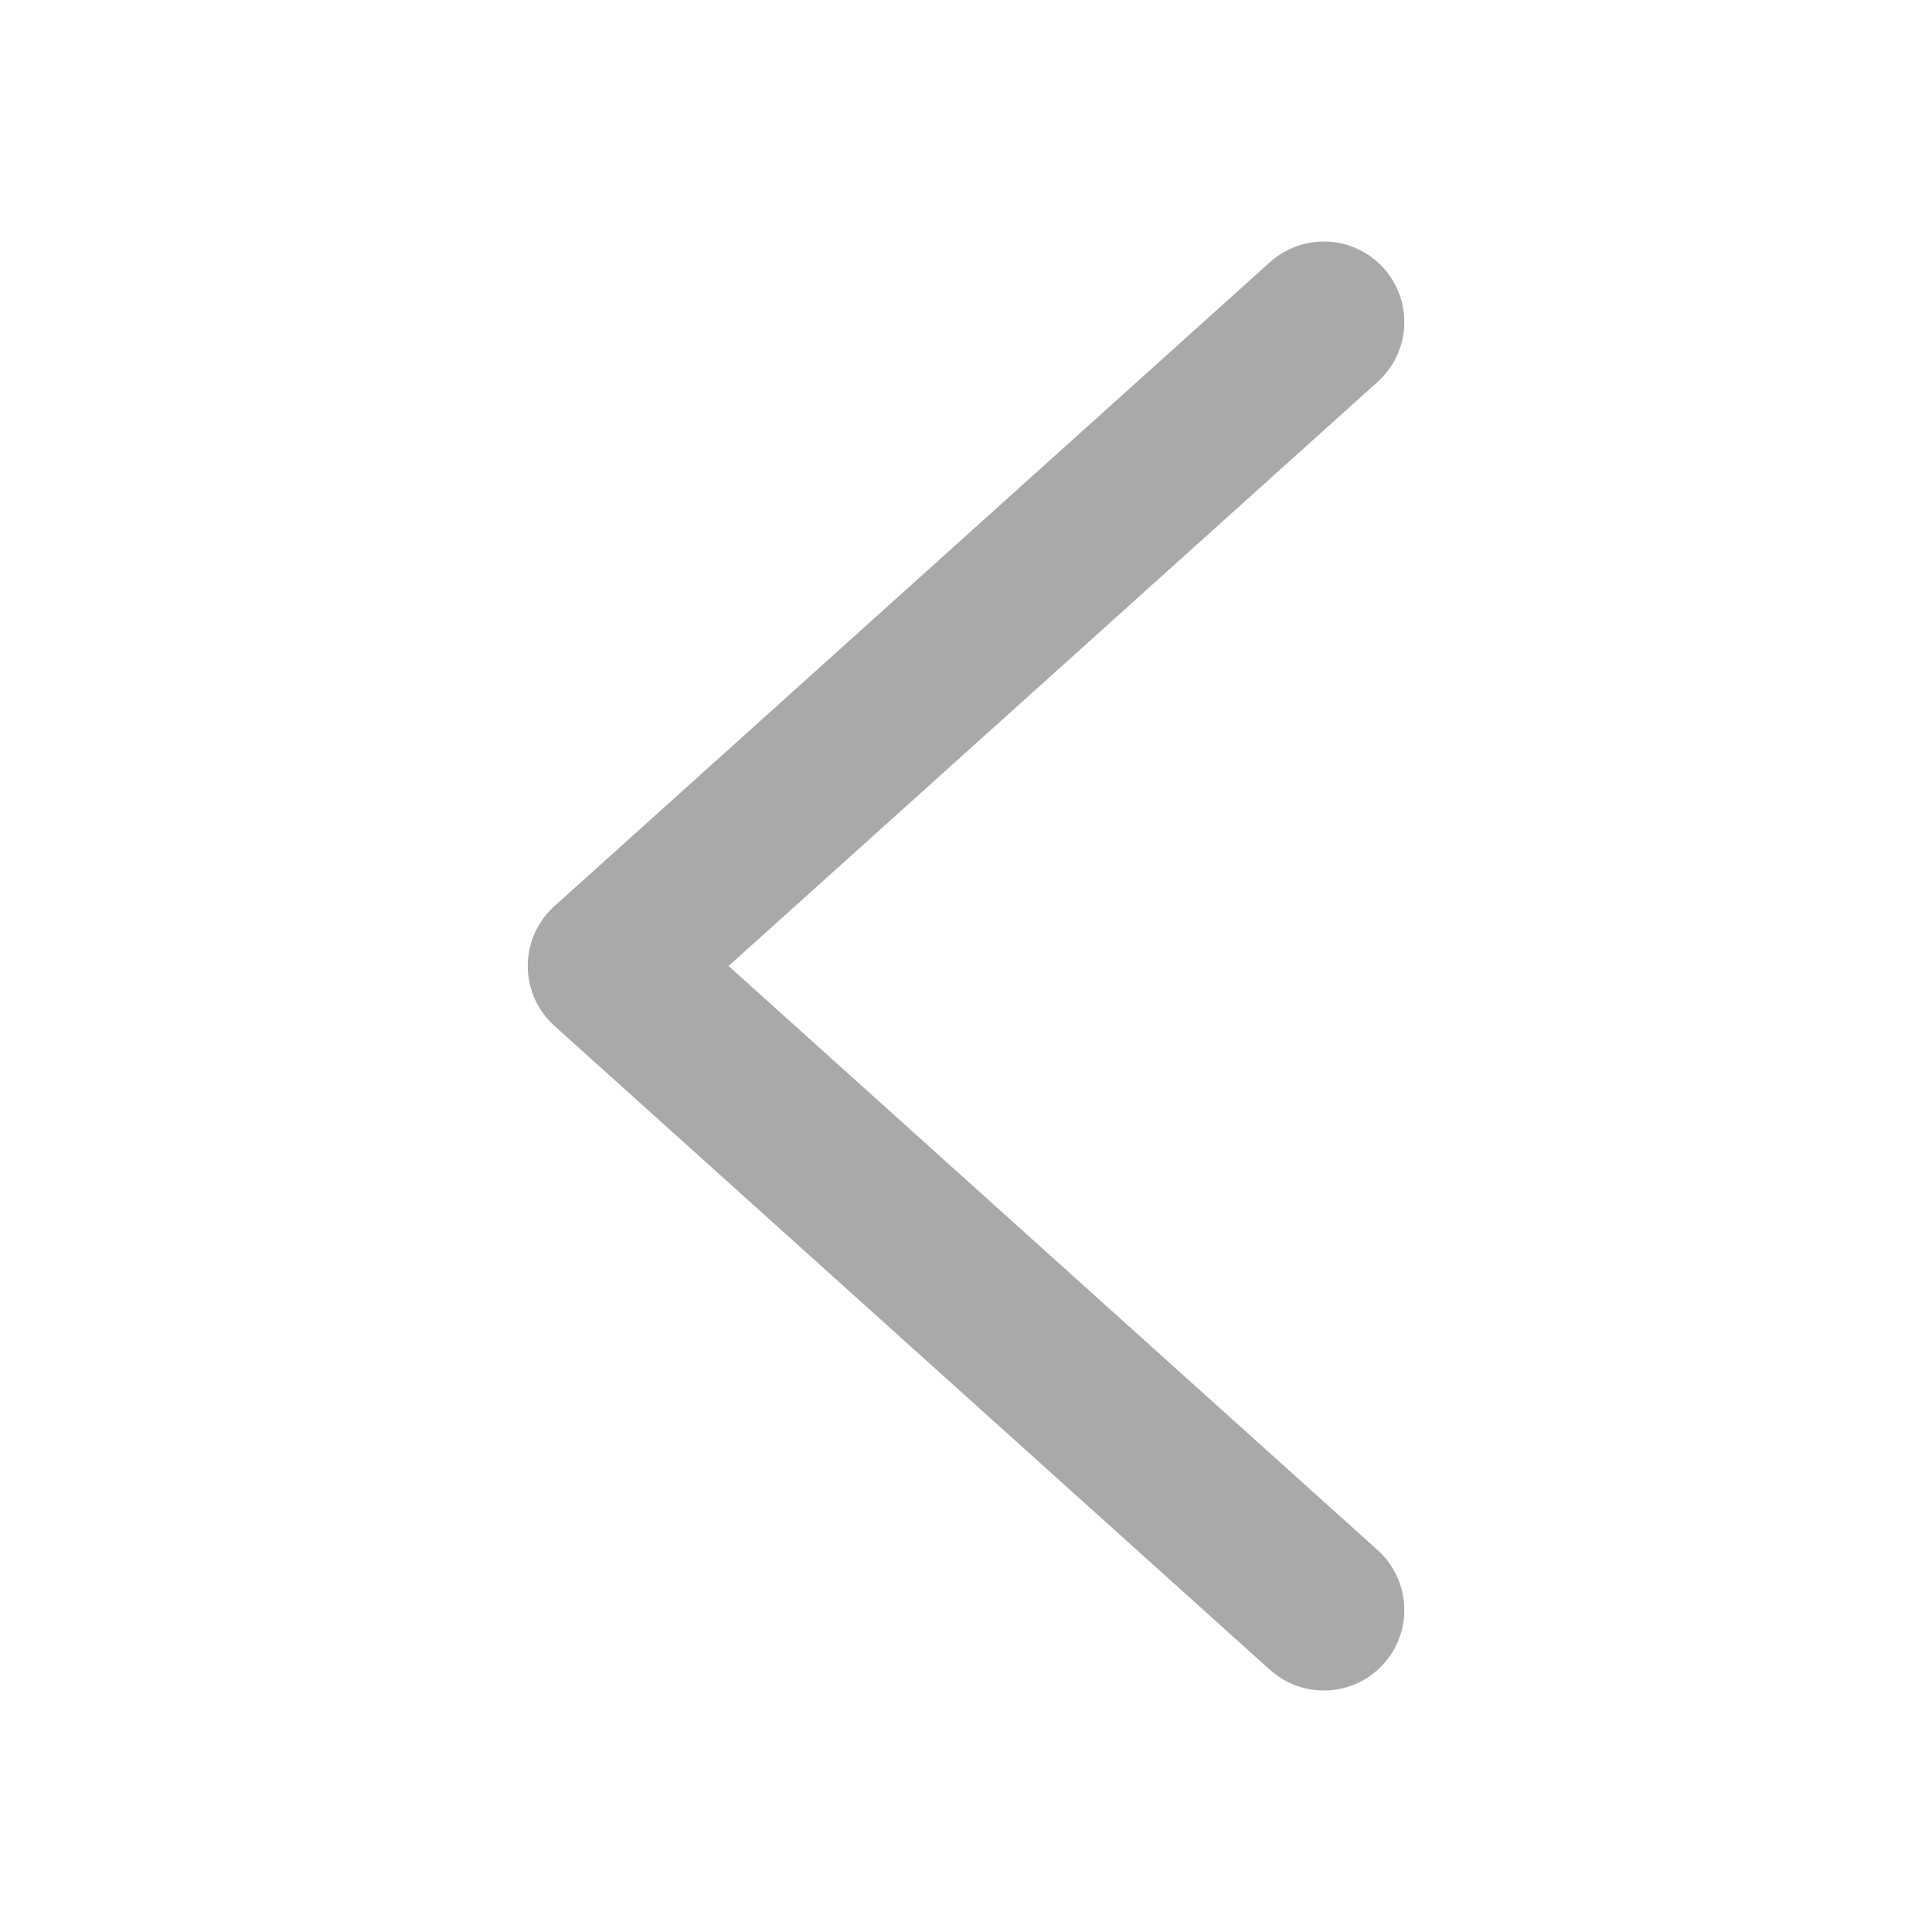
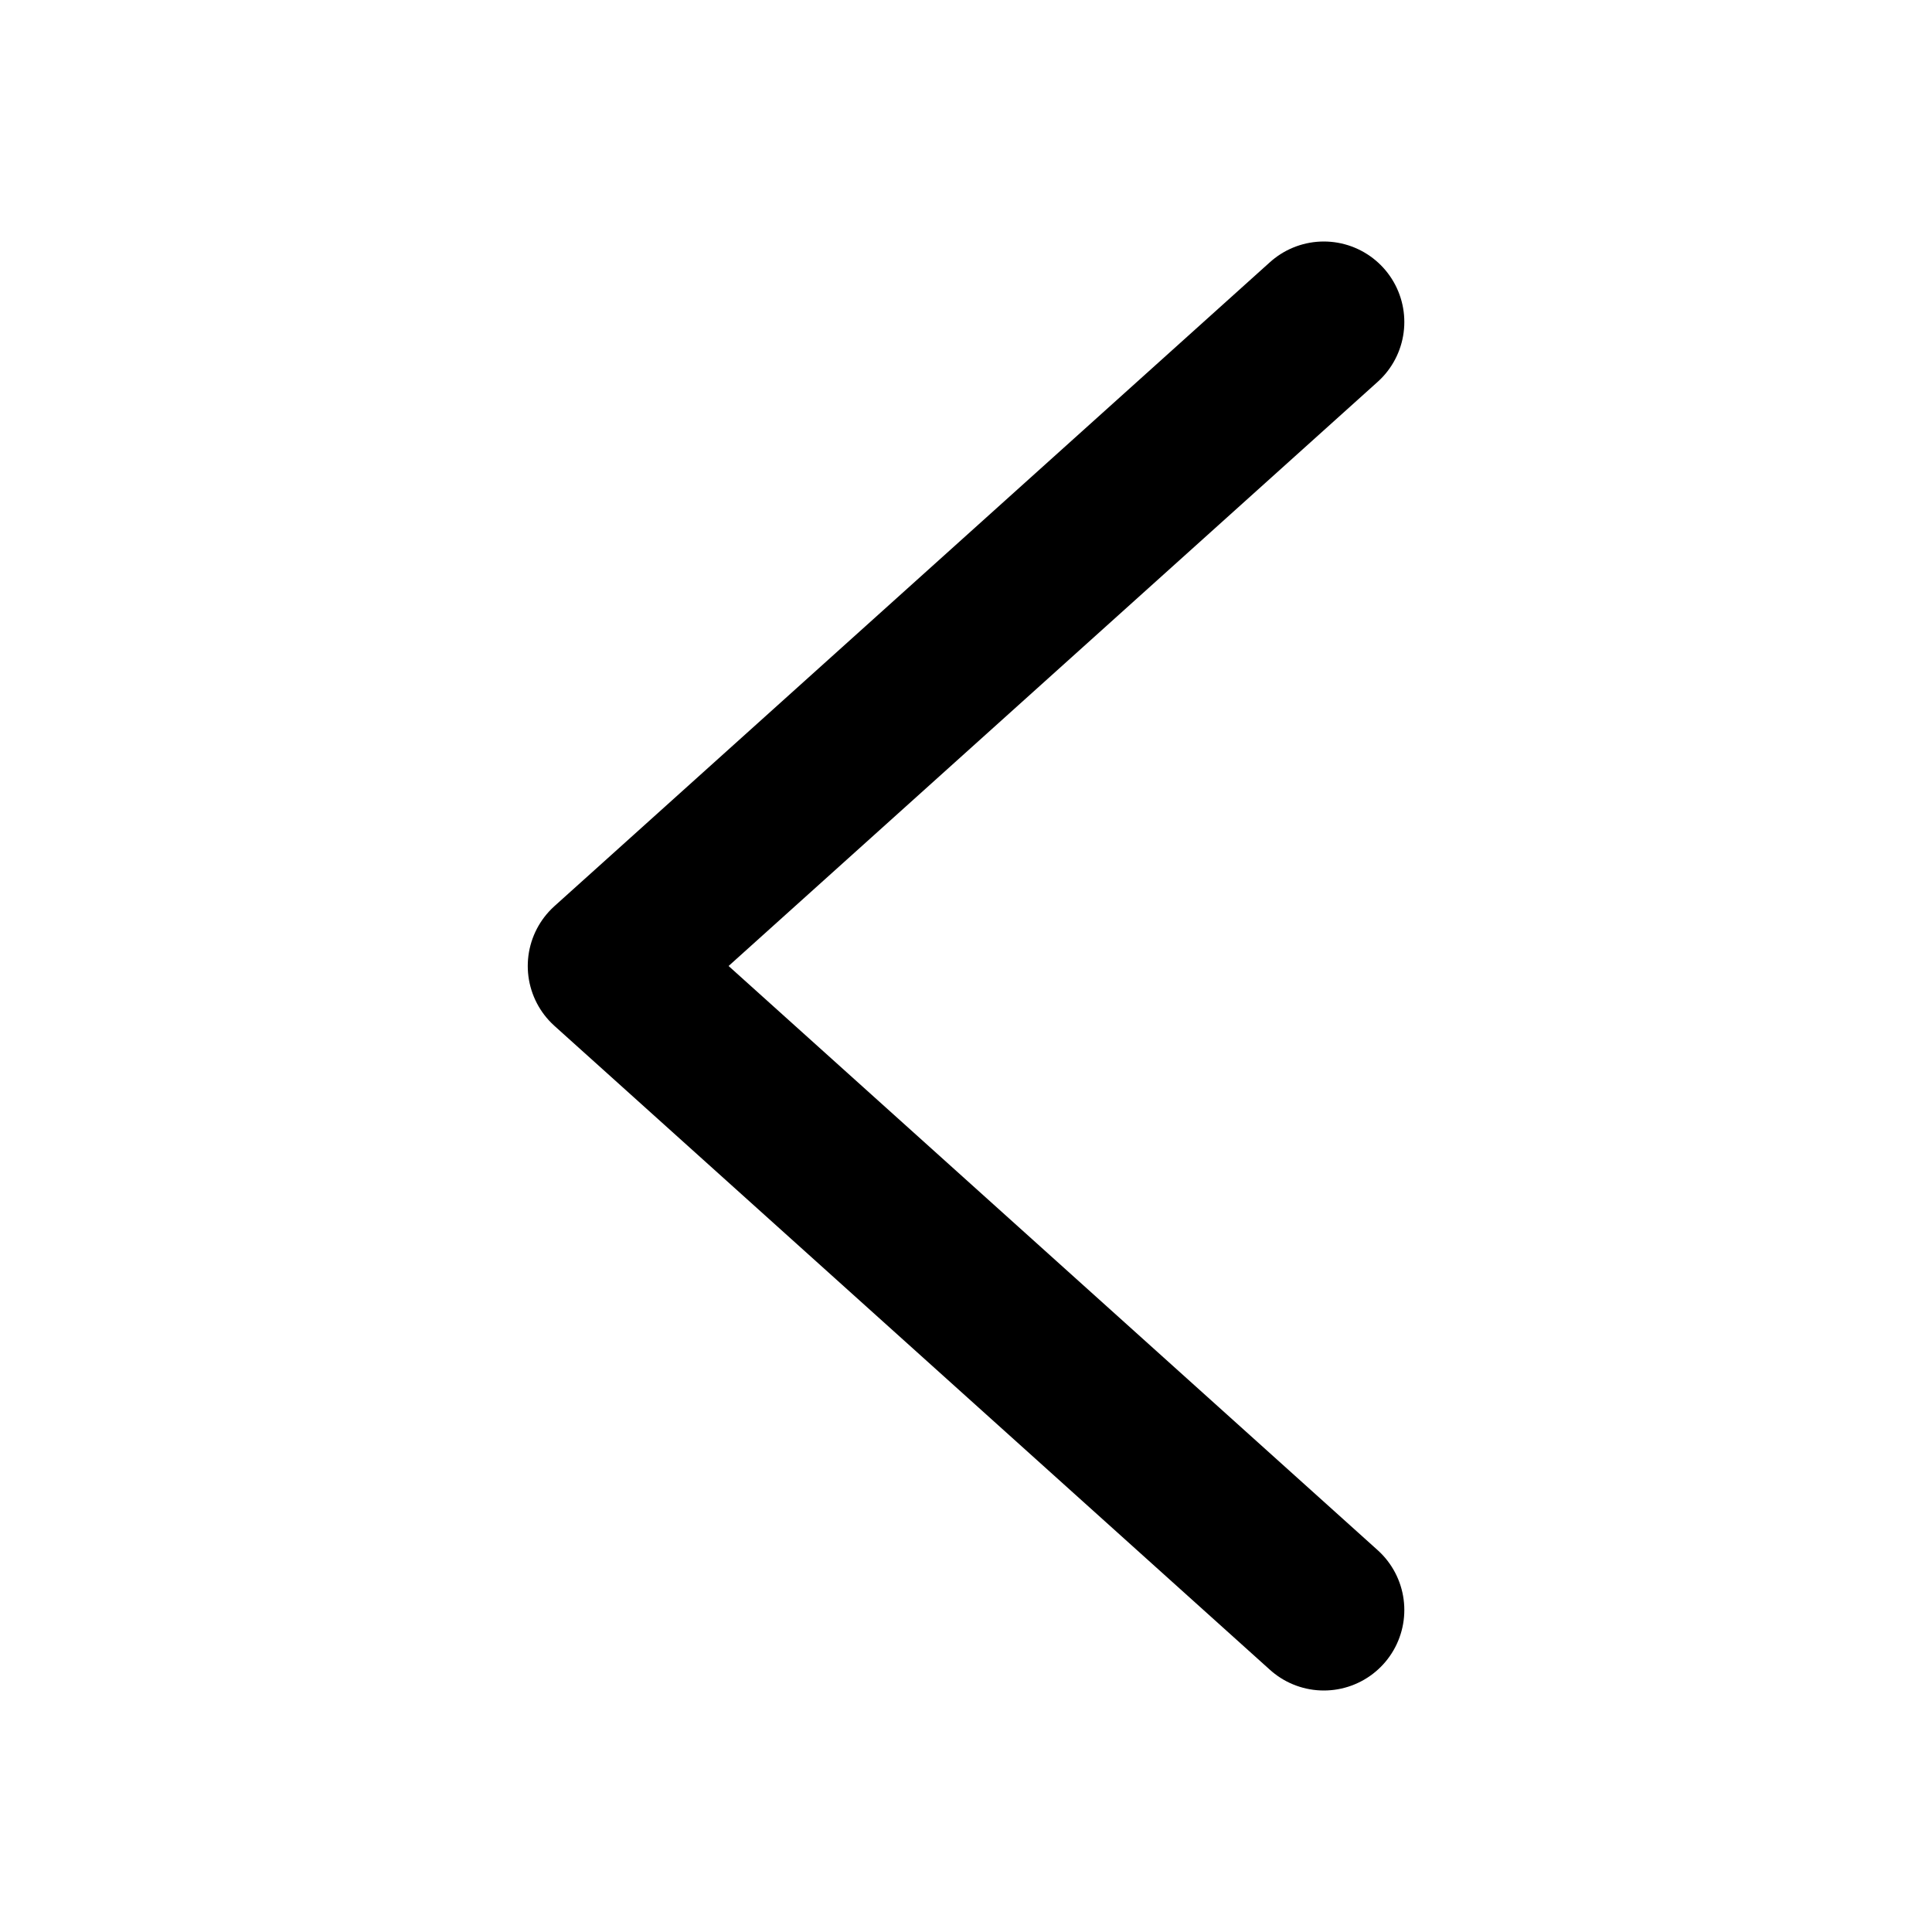
<svg xmlns="http://www.w3.org/2000/svg" width="24" height="24" viewBox="0 0 24 24" fill="none">
-   <path d="M16.445 20L7.556 12L16.445 4" stroke="#A9A9A9" stroke-width="2" stroke-linecap="round" stroke-linejoin="round" />
+   <path d="M16.445 20L7.556 12L16.445 4" stroke="currentColor" stroke-width="2" stroke-linecap="round" stroke-linejoin="round" />
</svg>
